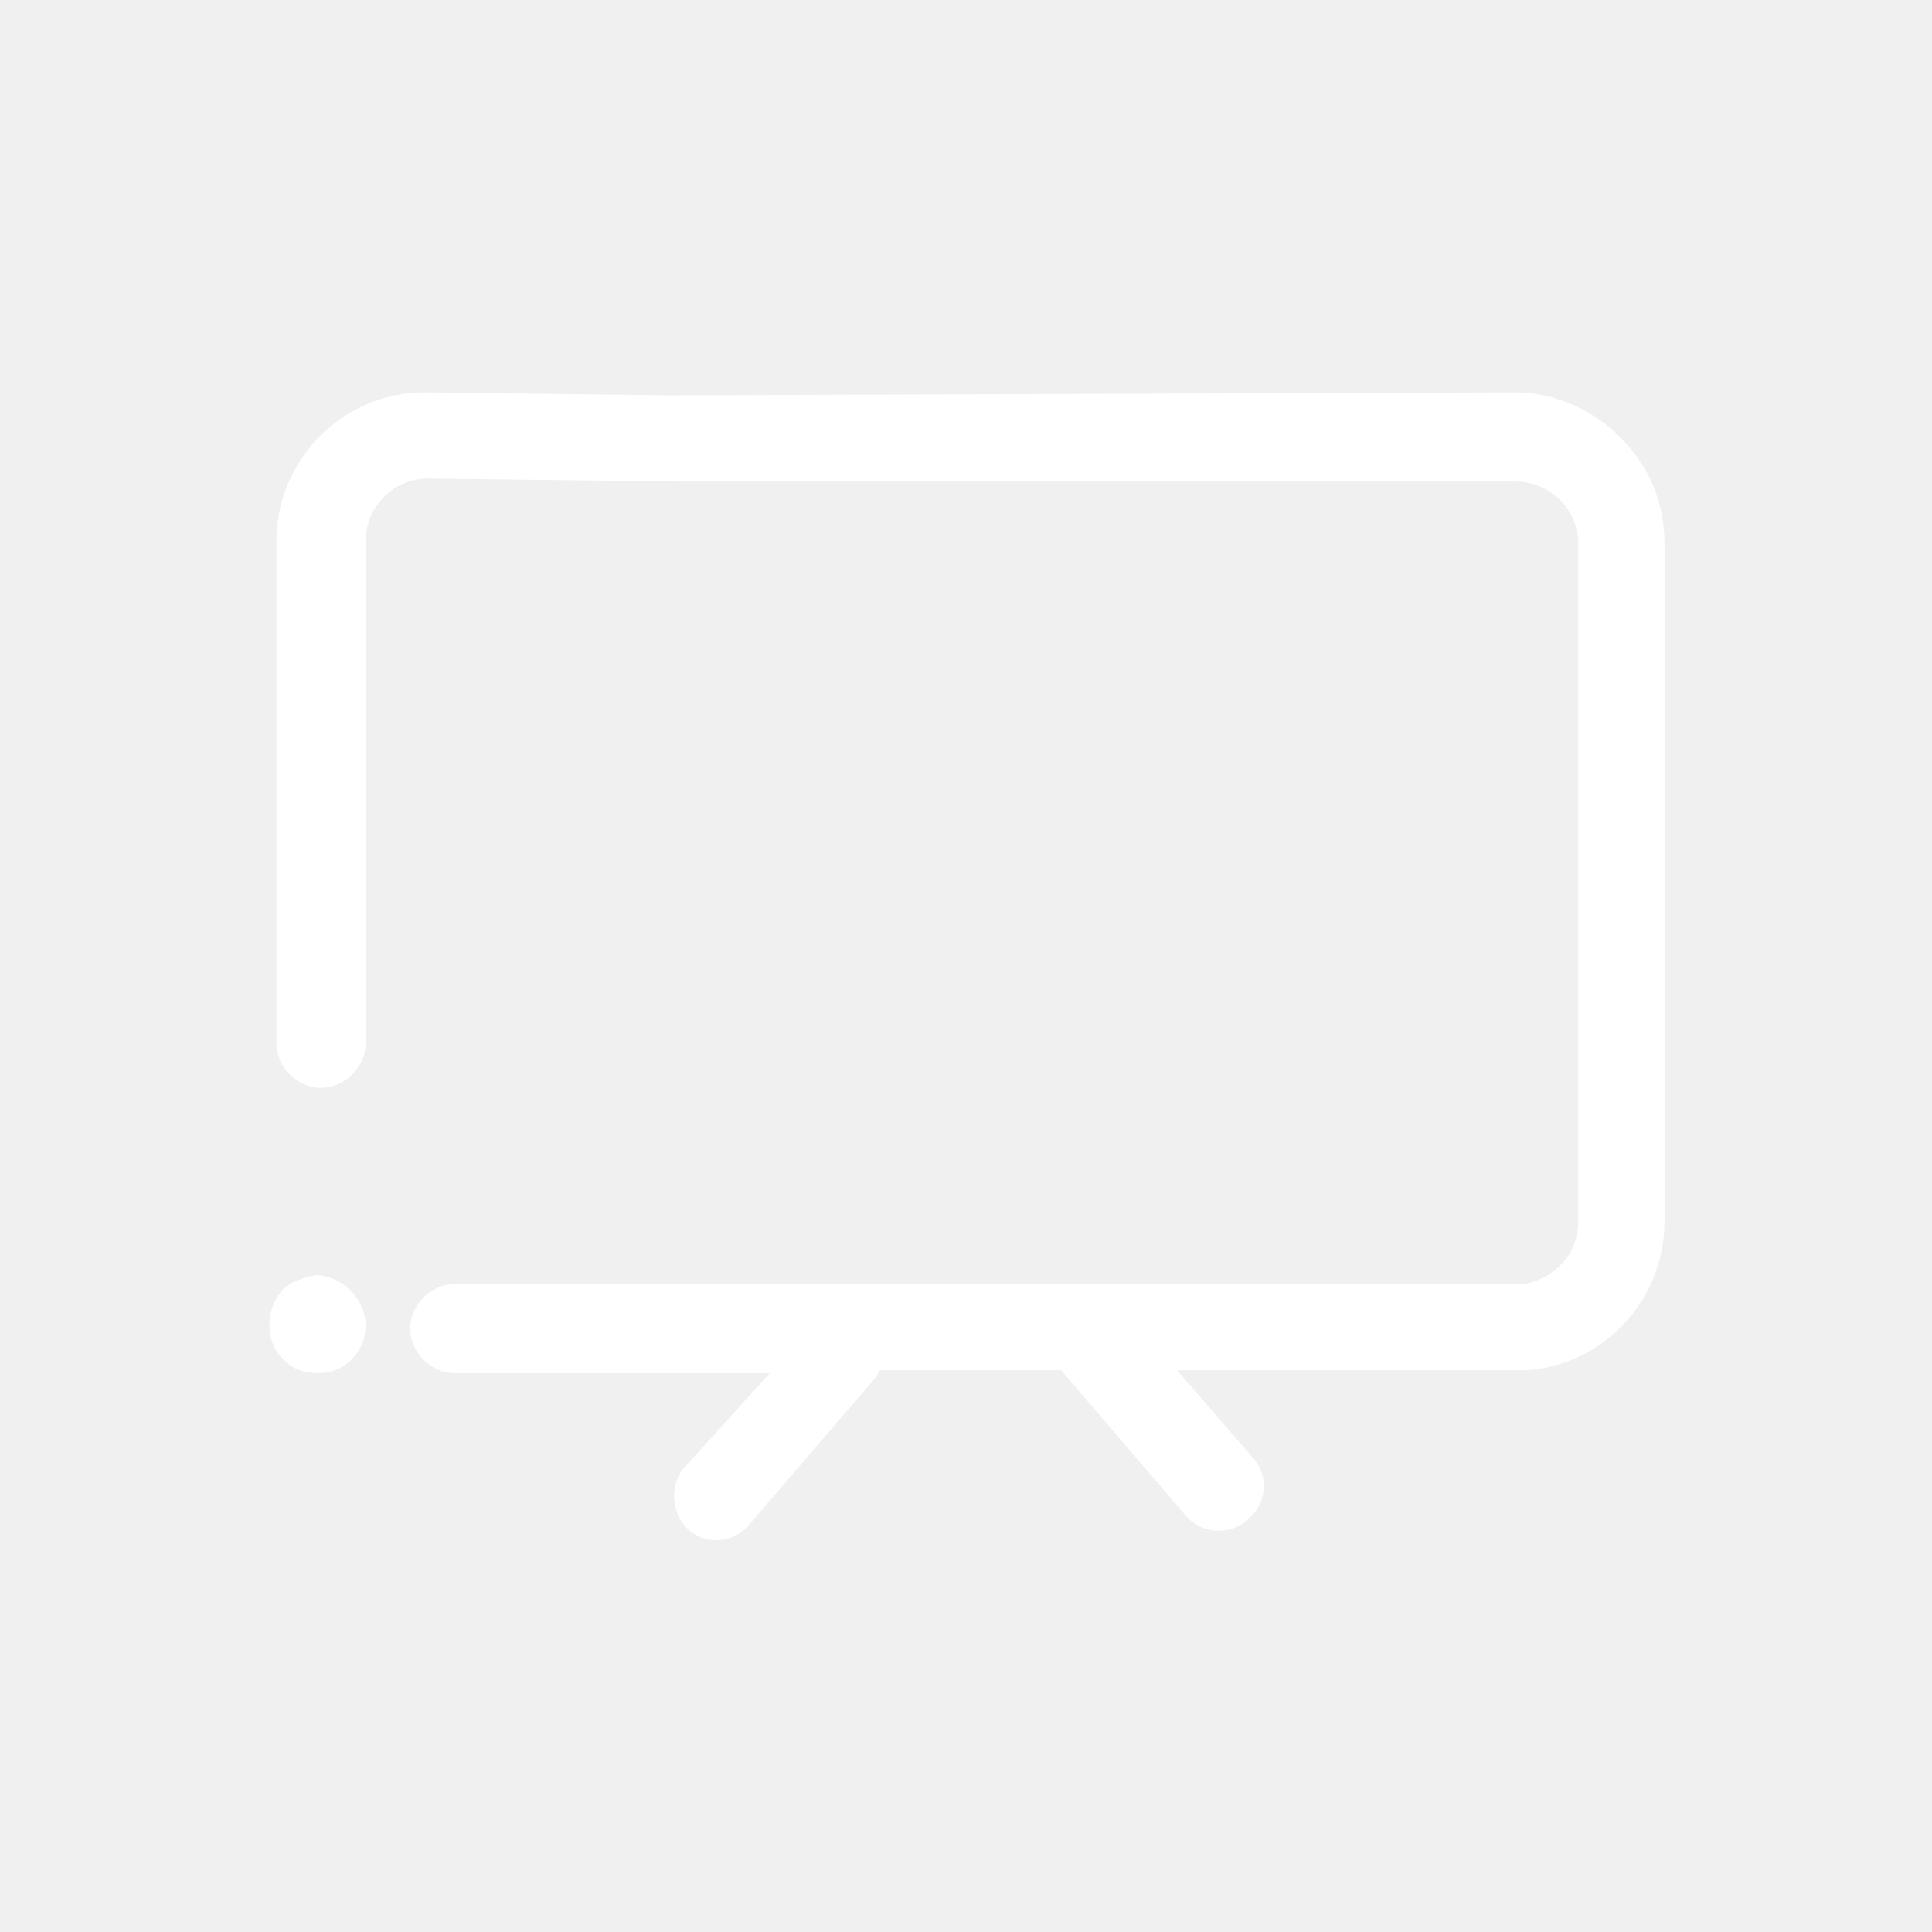
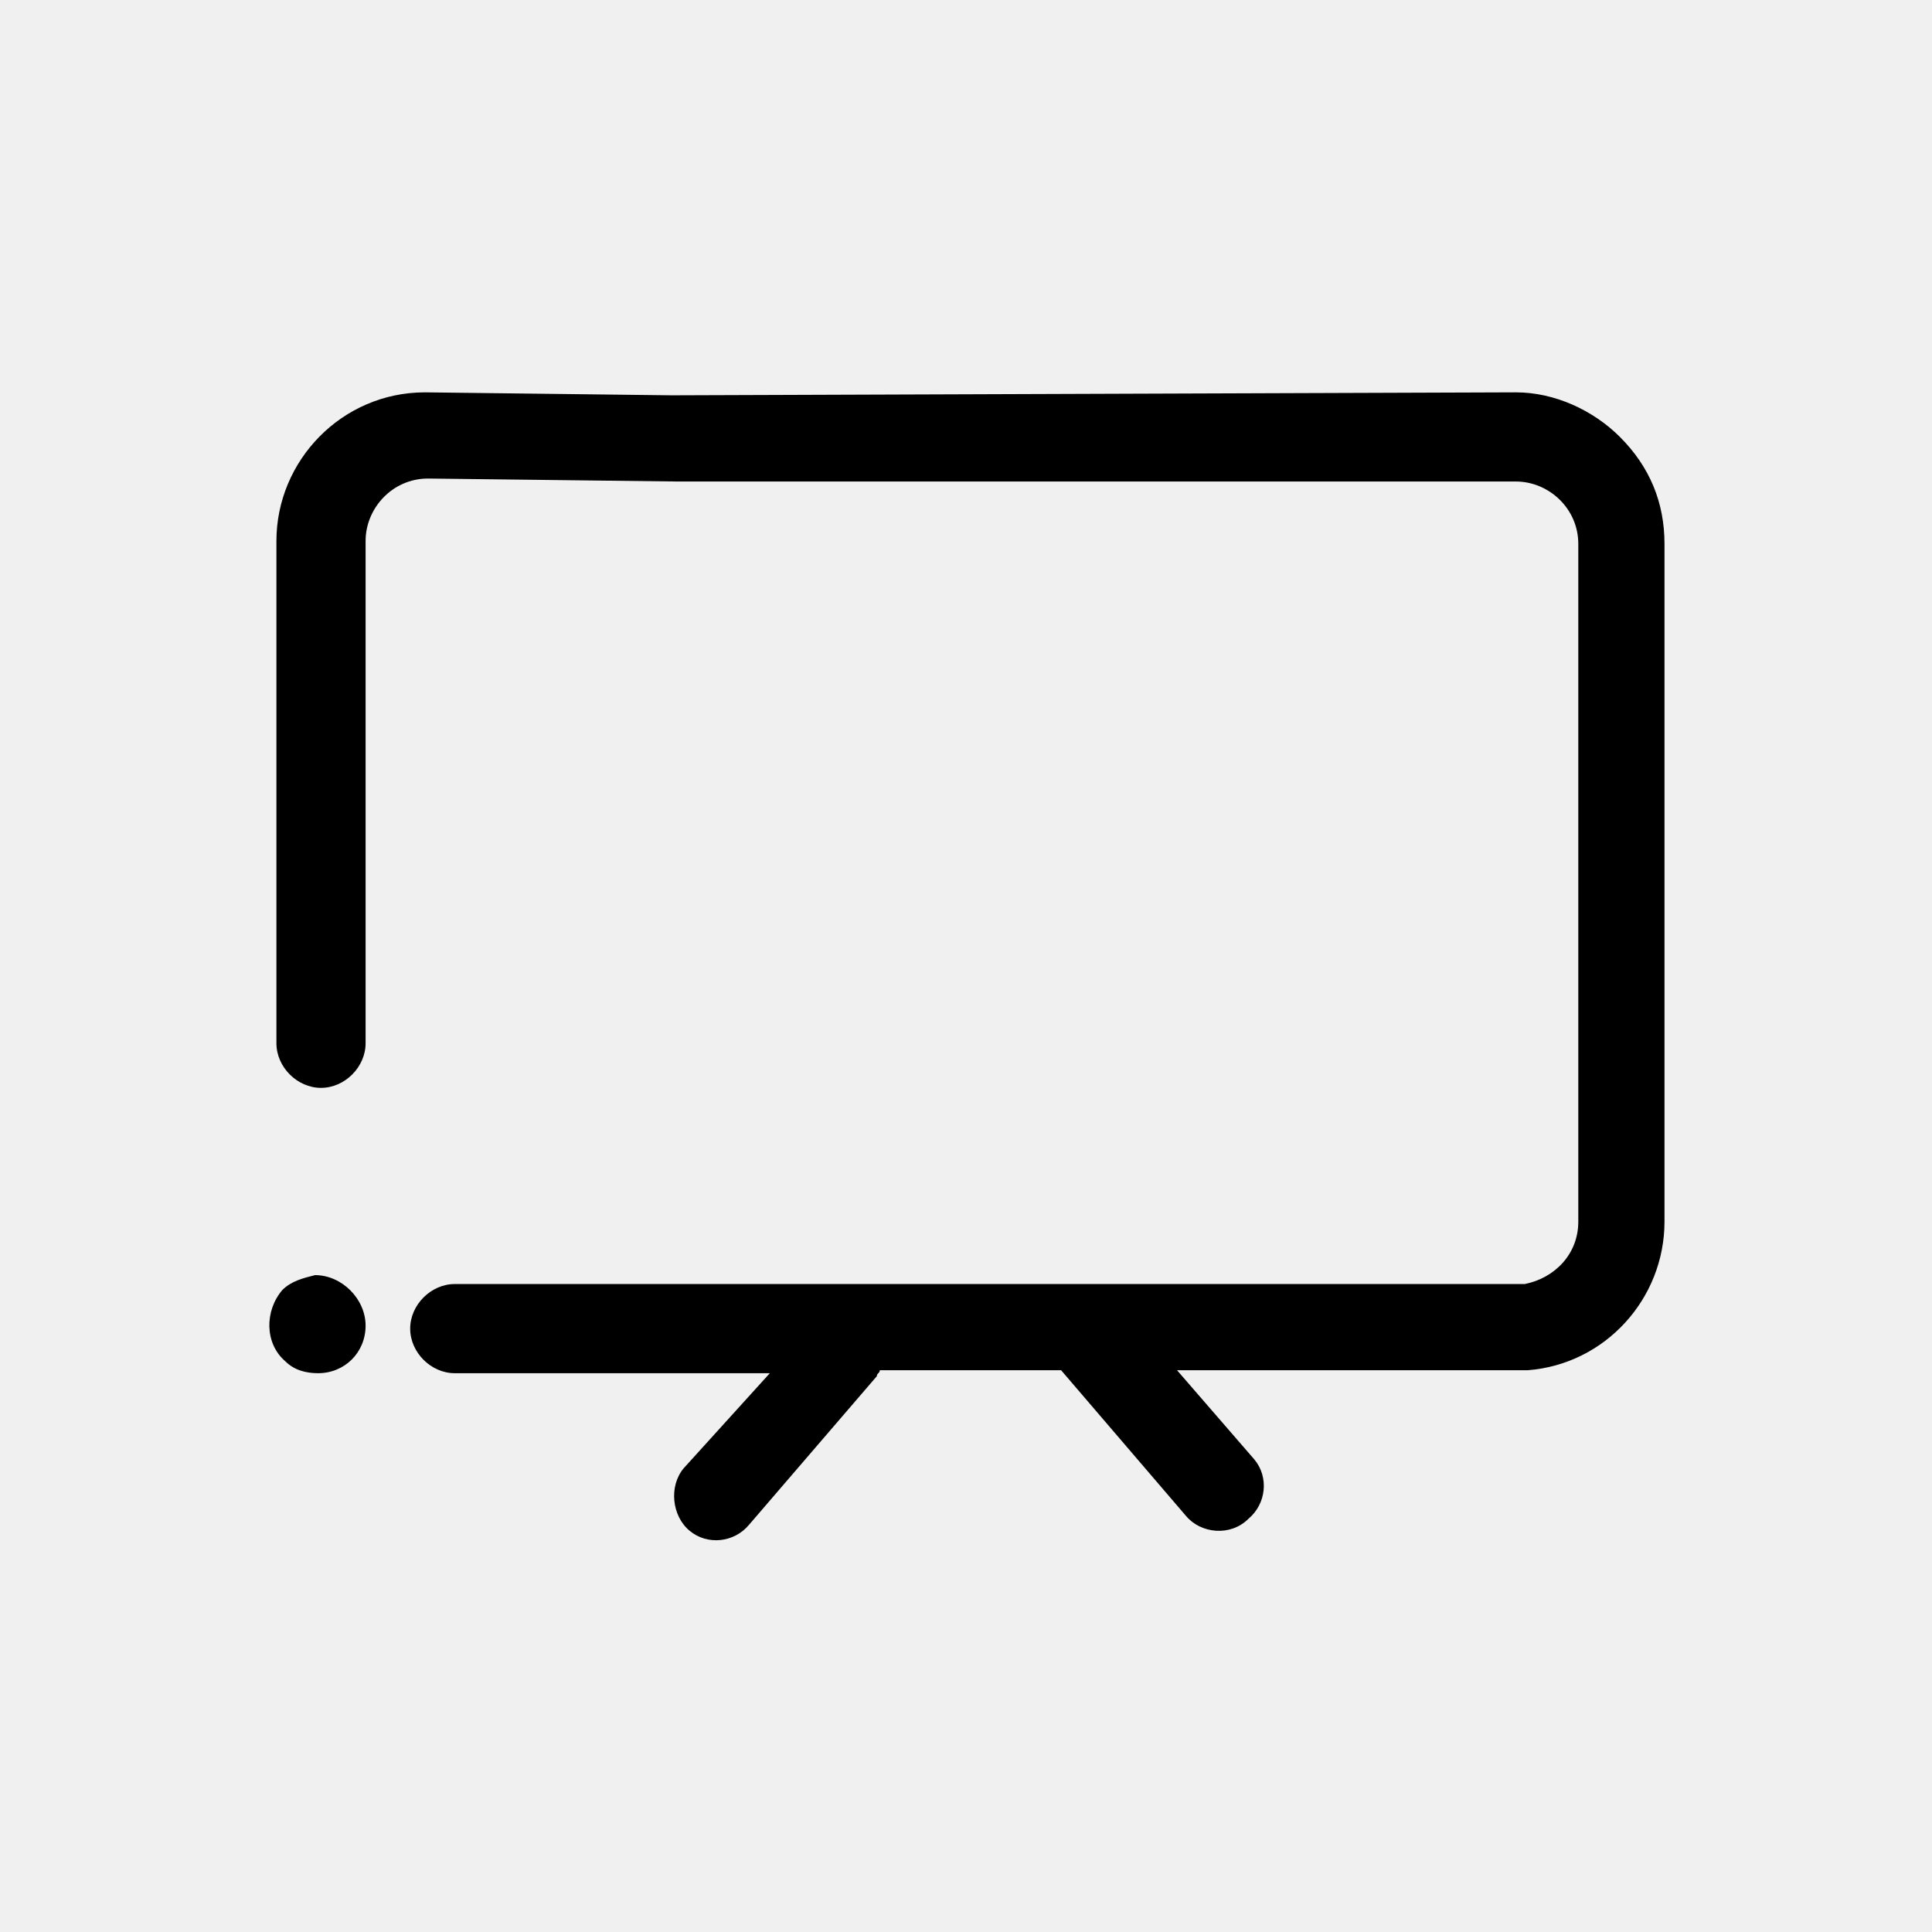
- <svg xmlns="http://www.w3.org/2000/svg" width="65" height="65" version="1.1" id="Calque_1" x="0px" y="0px" viewBox="0 0 65 65" style="enable-background:new 0 0 65 65;" xml:space="preserve">
+ <svg xmlns="http://www.w3.org/2000/svg" width="65" height="65" version="1.1" x="0px" y="0px" viewBox="0 0 65 65" style="enable-background:new 0 0 65 65;" xml:space="preserve">
  <g transform="translate(0 0)">
-     <path style="fill:#FFFFFF;" d="M9.5,43.4c-0.6,0.7-0.6,1.8,0.1,2.4c0.3,0.3,0.7,0.4,1.1,0.4c0.9,0,1.6-0.7,1.6-1.6c0-0.9-0.8-1.7-1.7-1.7   C10.2,43,9.8,43.1,9.5,43.4z" />
-     <path style="fill:#FFFFFF;" d="M54.5,14.7c-0.9-0.9-2.2-1.5-3.5-1.5h0l-28.4,0.1l-8.3-0.1h0c-2.8,0-5,2.3-5,5c0,0,0,0,0,0l0,16.9   c0,0.8,0.7,1.5,1.5,1.5c0,0,0,0,0,0l0,0c0.8,0,1.5-0.7,1.5-1.5c0,0,0,0,0,0l0-16.9c0-1.1,0.9-2.1,2.1-2.1l0,0l8.4,0.1L51,16.2l0,0   c1.1,0,2.1,0.9,2.1,2.1l0,22.8c0,1.1-0.8,1.9-1.8,2.1c0,0-0.1,0-0.1,0l-32.7,0h-3.2c-0.8,0-1.5,0.7-1.5,1.5s0.7,1.5,1.5,1.5h1.5   c0.1,0,0.2,0,0.3,0h8.8L23,49.4c-0.5,0.6-0.4,1.6,0.2,2.1c0.6,0.5,1.5,0.4,2-0.2l4.3-5c0-0.1,0.1-0.1,0.1-0.2h6.1l4.2,4.9   c0.5,0.6,1.5,0.7,2.1,0.1c0.6-0.5,0.7-1.4,0.2-2l-2.6-3h11.7c0,0,0.1,0,0.1,0c2.6-0.2,4.6-2.4,4.6-5l0-22.8   C56,16.9,55.5,15.7,54.5,14.7z" />
+     <path class="blankfill" d="M9.5,43.4c-0.6,0.7-0.6,1.8,0.1,2.4c0.3,0.3,0.7,0.4,1.1,0.4c0.9,0,1.6-0.7,1.6-1.6c0-0.9-0.8-1.7-1.7-1.7   C10.2,43,9.8,43.1,9.5,43.4z" />
+     <path class="blankfill" d="M54.5,14.7c-0.9-0.9-2.2-1.5-3.5-1.5h0l-28.4,0.1l-8.3-0.1h0c-2.8,0-5,2.3-5,5c0,0,0,0,0,0l0,16.9   c0,0.8,0.7,1.5,1.5,1.5c0,0,0,0,0,0l0,0c0.8,0,1.5-0.7,1.5-1.5c0,0,0,0,0,0l0-16.9c0-1.1,0.9-2.1,2.1-2.1l0,0l8.4,0.1L51,16.2l0,0   c1.1,0,2.1,0.9,2.1,2.1l0,22.8c0,1.1-0.8,1.9-1.8,2.1c0,0-0.1,0-0.1,0l-32.7,0h-3.2c-0.8,0-1.5,0.7-1.5,1.5s0.7,1.5,1.5,1.5h1.5   c0.1,0,0.2,0,0.3,0h8.8L23,49.4c-0.5,0.6-0.4,1.6,0.2,2.1c0.6,0.5,1.5,0.4,2-0.2l4.3-5c0-0.1,0.1-0.1,0.1-0.2h6.1l4.2,4.9   c0.5,0.6,1.5,0.7,2.1,0.1c0.6-0.5,0.7-1.4,0.2-2l-2.6-3h11.7c0,0,0.1,0,0.1,0c2.6-0.2,4.6-2.4,4.6-5l0-22.8   C56,16.9,55.5,15.7,54.5,14.7z" />
  </g>
</svg>
